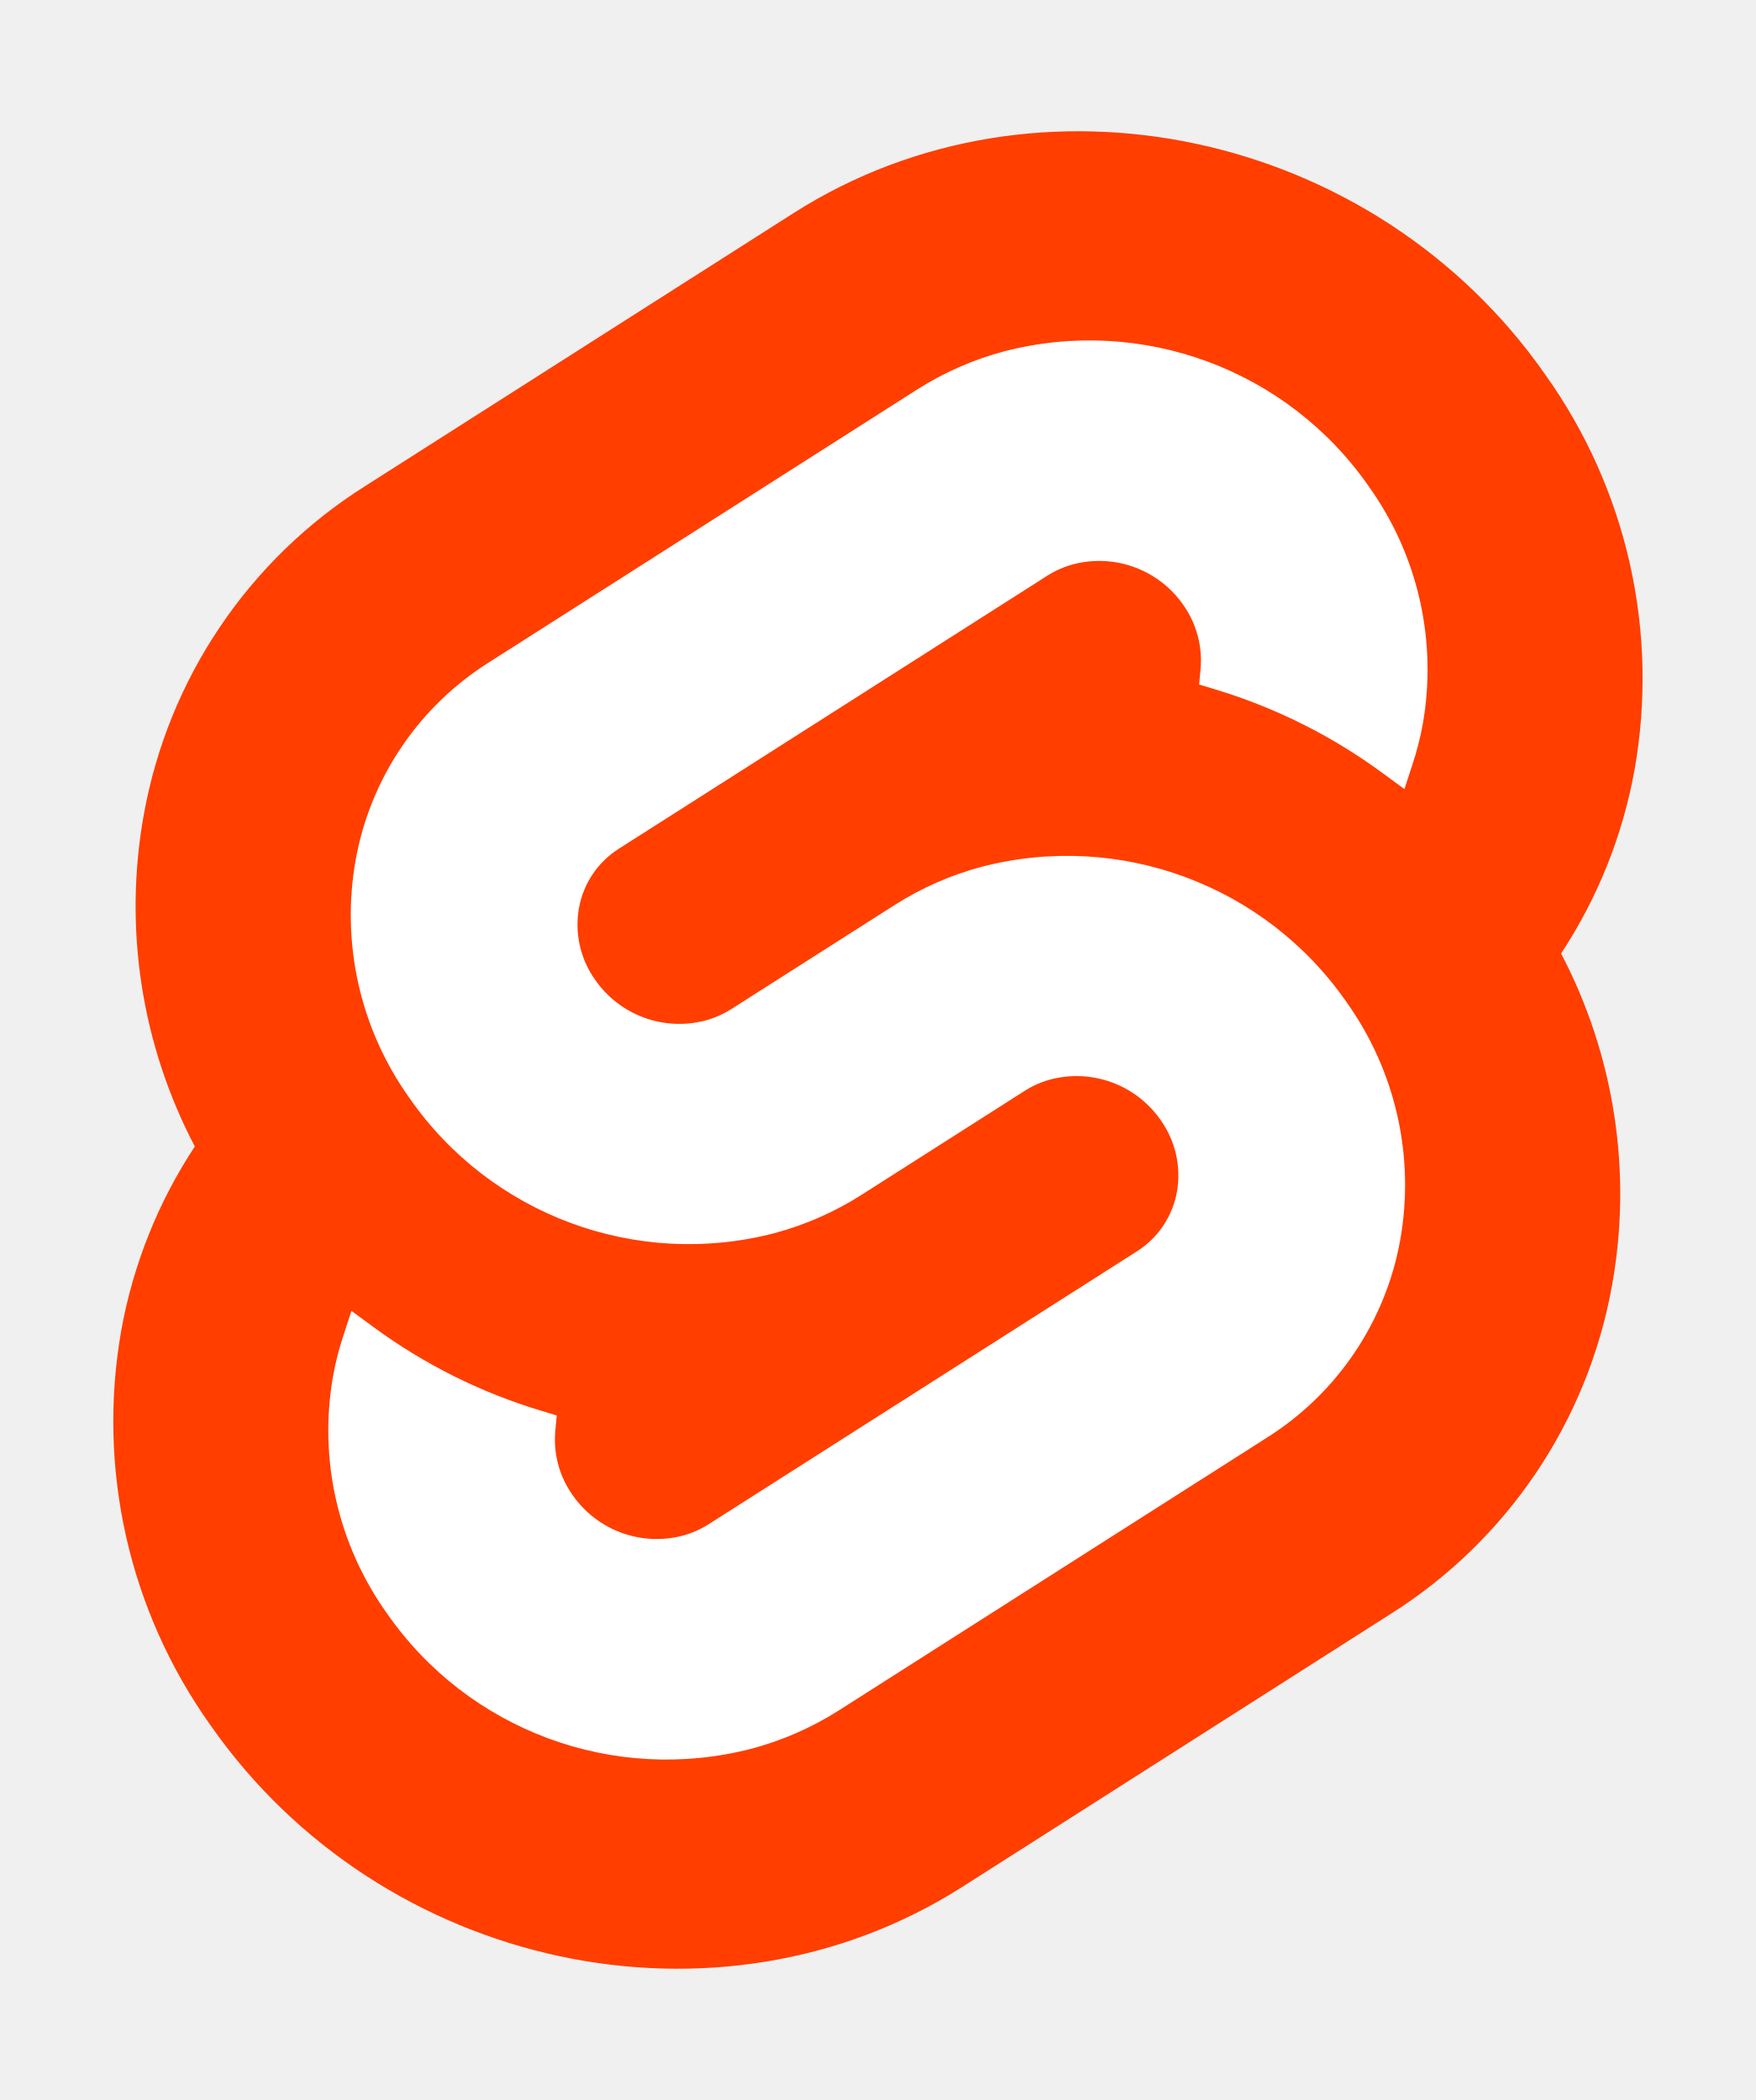
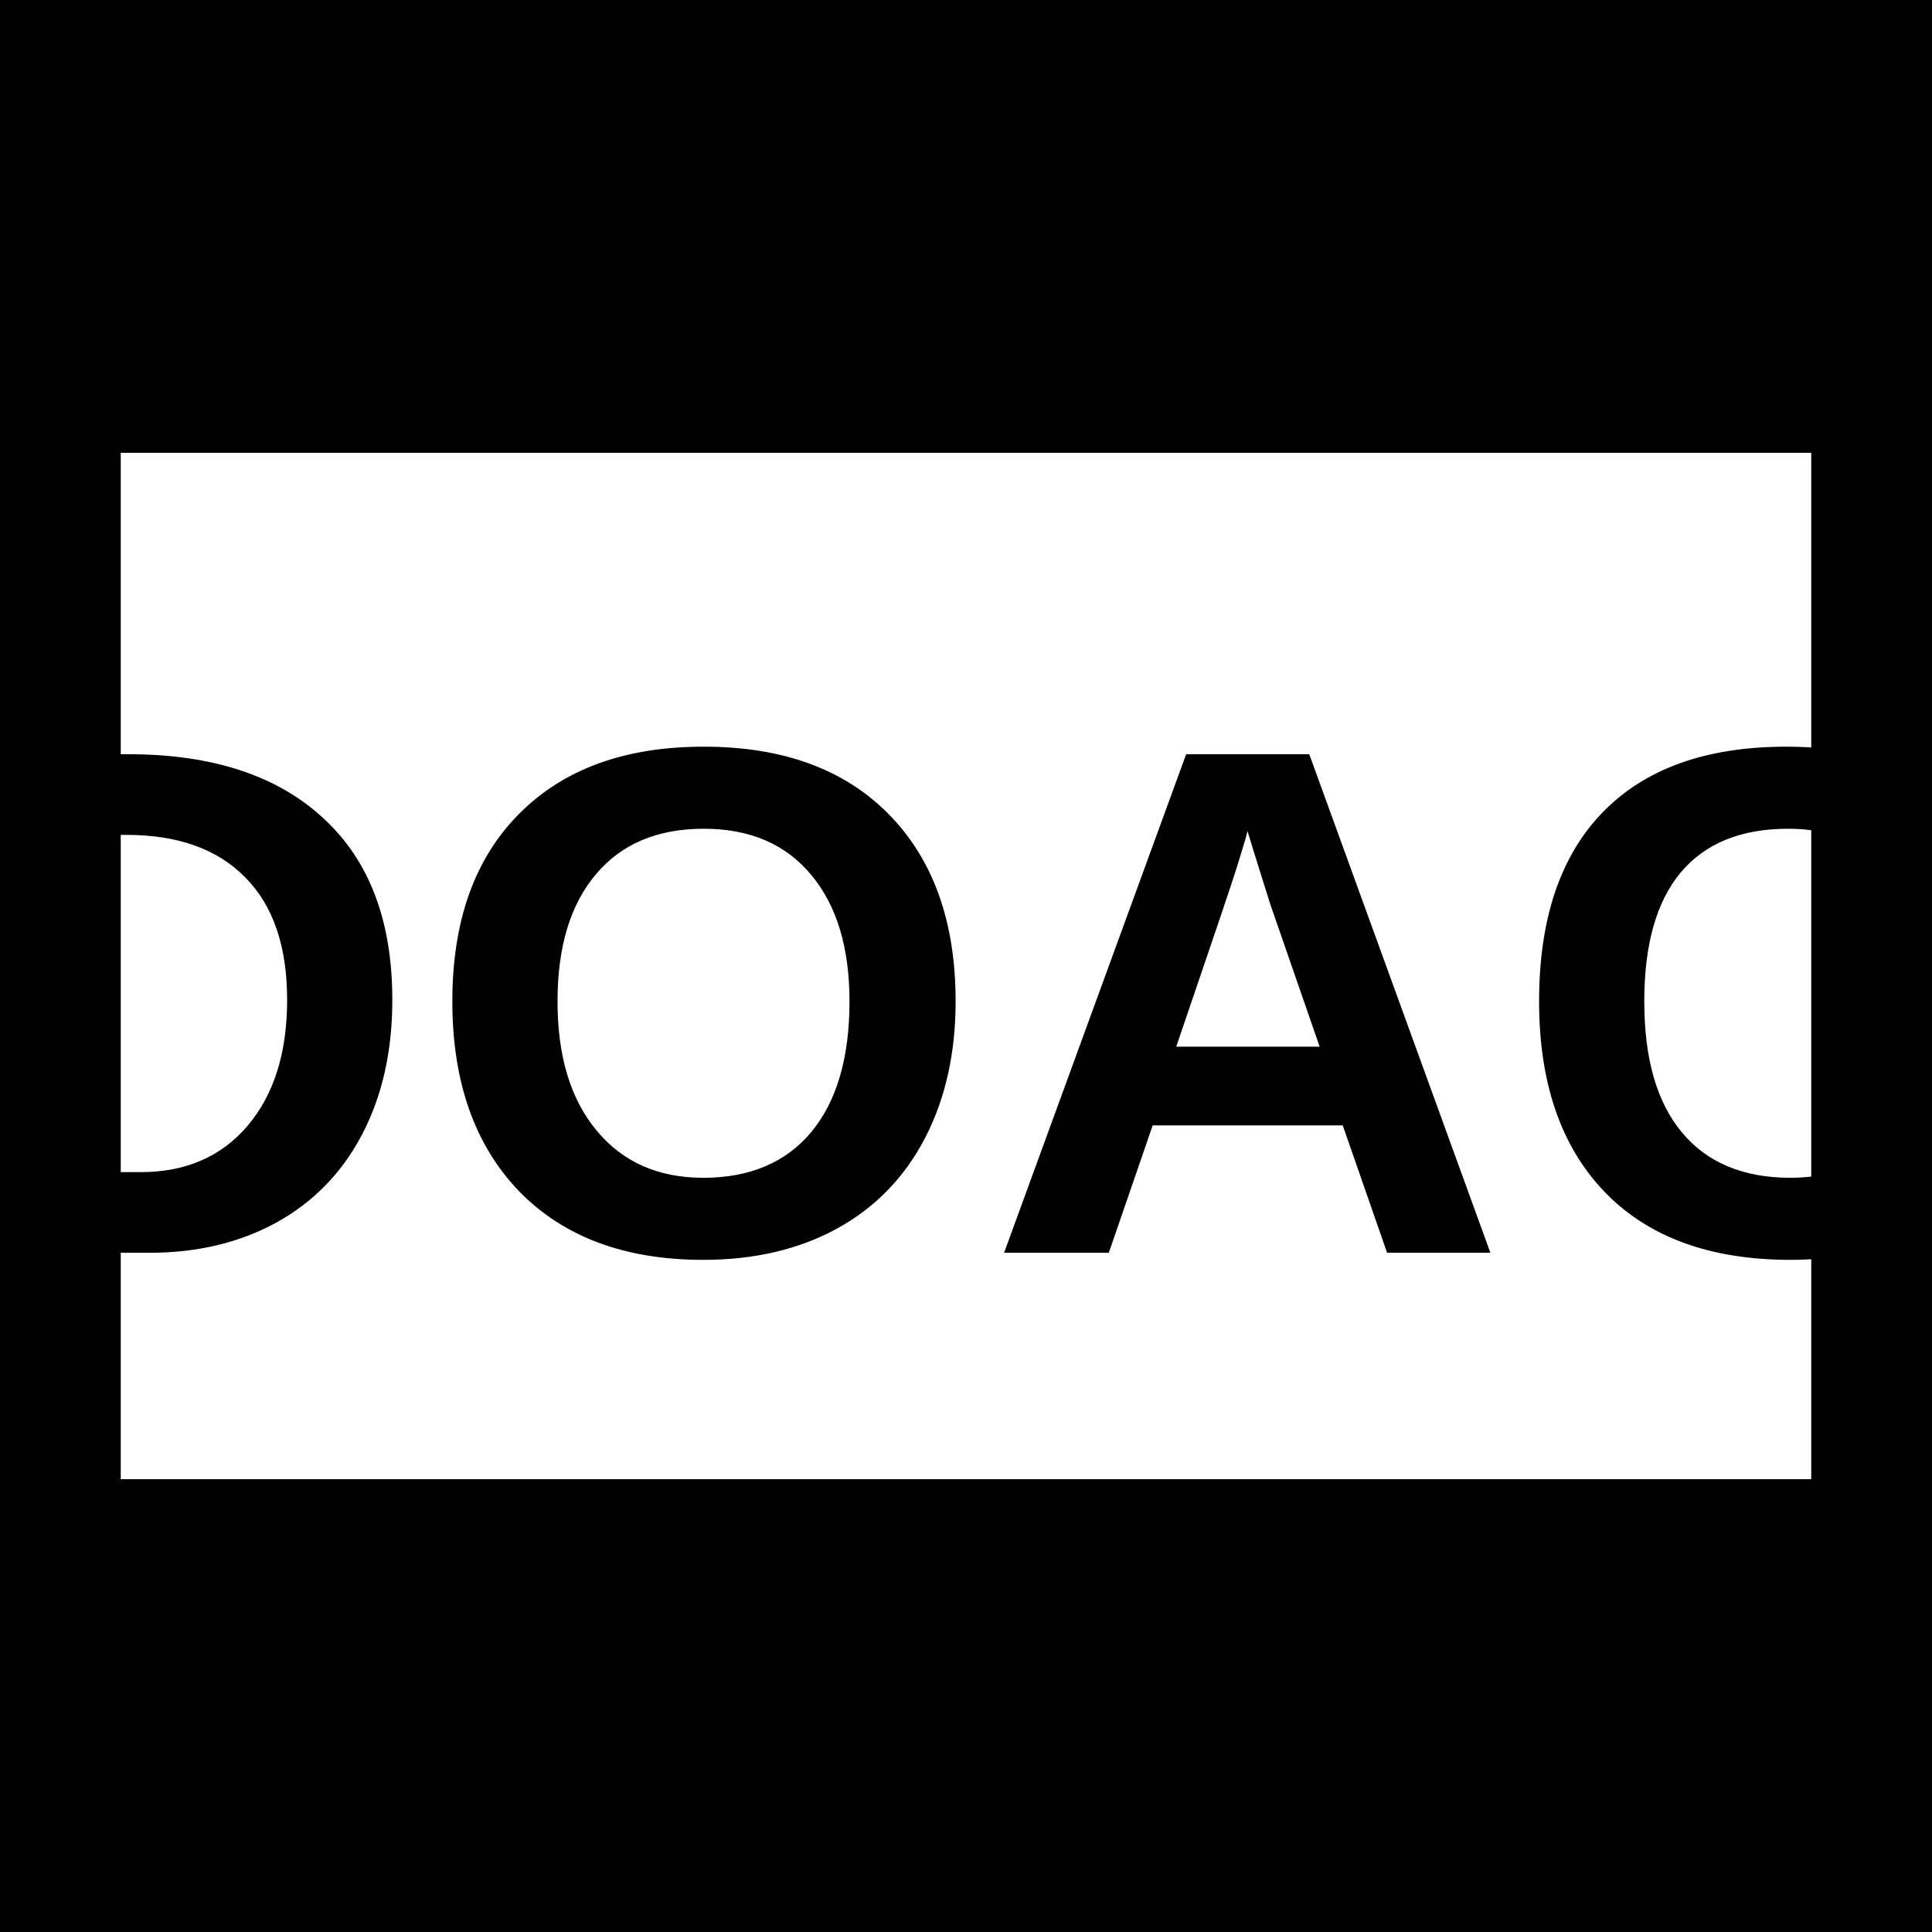
- <svg xmlns="http://www.w3.org/2000/svg" width="107" height="128" viewBox="0 0 107 128">
-   <path d="M94.157 22.819c-10.4-14.885-30.94-19.297-45.792-9.835L22.282 29.608A29.92 29.92 0 0 0 8.764 49.65a31.5 31.5 0 0 0 3.108 20.231 30 30 0 0 0-4.477 11.183 31.9 31.9 0 0 0 5.448 24.116c10.402 14.887 30.942 19.297 45.791 9.835l26.083-16.624A29.92 29.92 0 0 0 98.235 78.35a31.53 31.53 0 0 0-3.105-20.232 30 30 0 0 0 4.474-11.182 31.88 31.88 0 0 0-5.447-24.116" style="fill:#ff3e00" />
-   <path d="M45.817 106.582a20.72 20.72 0 0 1-22.237-8.243 19.17 19.17 0 0 1-3.277-14.503 18 18 0 0 1 .624-2.435l.49-1.498 1.337.981a33.6 33.6 0 0 0 10.203 5.098l.97.294-.09.968a5.85 5.85 0 0 0 1.052 3.878 6.24 6.24 0 0 0 6.695 2.485 5.8 5.8 0 0 0 1.603-.704L69.27 76.28a5.43 5.43 0 0 0 2.45-3.631 5.8 5.8 0 0 0-.987-4.371 6.24 6.24 0 0 0-6.698-2.487 5.7 5.7 0 0 0-1.6.704l-9.953 6.345a19 19 0 0 1-5.296 2.326 20.72 20.72 0 0 1-22.237-8.243 19.17 19.17 0 0 1-3.277-14.502 17.99 17.99 0 0 1 8.13-12.052l26.081-16.623a19 19 0 0 1 5.3-2.329 20.72 20.72 0 0 1 22.237 8.243 19.17 19.17 0 0 1 3.277 14.503 18 18 0 0 1-.624 2.435l-.49 1.498-1.337-.98a33.6 33.6 0 0 0-10.203-5.1l-.97-.294.09-.968a5.86 5.86 0 0 0-1.052-3.878 6.24 6.24 0 0 0-6.696-2.485 5.8 5.8 0 0 0-1.602.704L37.73 51.72a5.42 5.42 0 0 0-2.449 3.63 5.79 5.79 0 0 0 .986 4.372 6.24 6.24 0 0 0 6.698 2.486 5.8 5.8 0 0 0 1.602-.704l9.952-6.342a19 19 0 0 1 5.295-2.328 20.72 20.72 0 0 1 22.237 8.242 19.17 19.17 0 0 1 3.277 14.503 18 18 0 0 1-8.13 12.053l-26.081 16.622a19 19 0 0 1-5.3 2.328" style="fill:#fff" />
+ <svg xmlns="http://www.w3.org/2000/svg" width="64" height="64" viewBox="0 0 64 64">
+   <rect width="64" height="64" fill="#000" />
+   <rect x="4" y="15" width="56" height="34" fill="#fff" />
+   <text x="32" y="41.5" font-family="'Arial Narrow','Helvetica Neue',Arial,sans-serif" font-weight="800" font-size="24" text-anchor="middle" textLength="48" lengthAdjust="spacingAndGlyphs" fill="#000">DOAC</text>
</svg>
